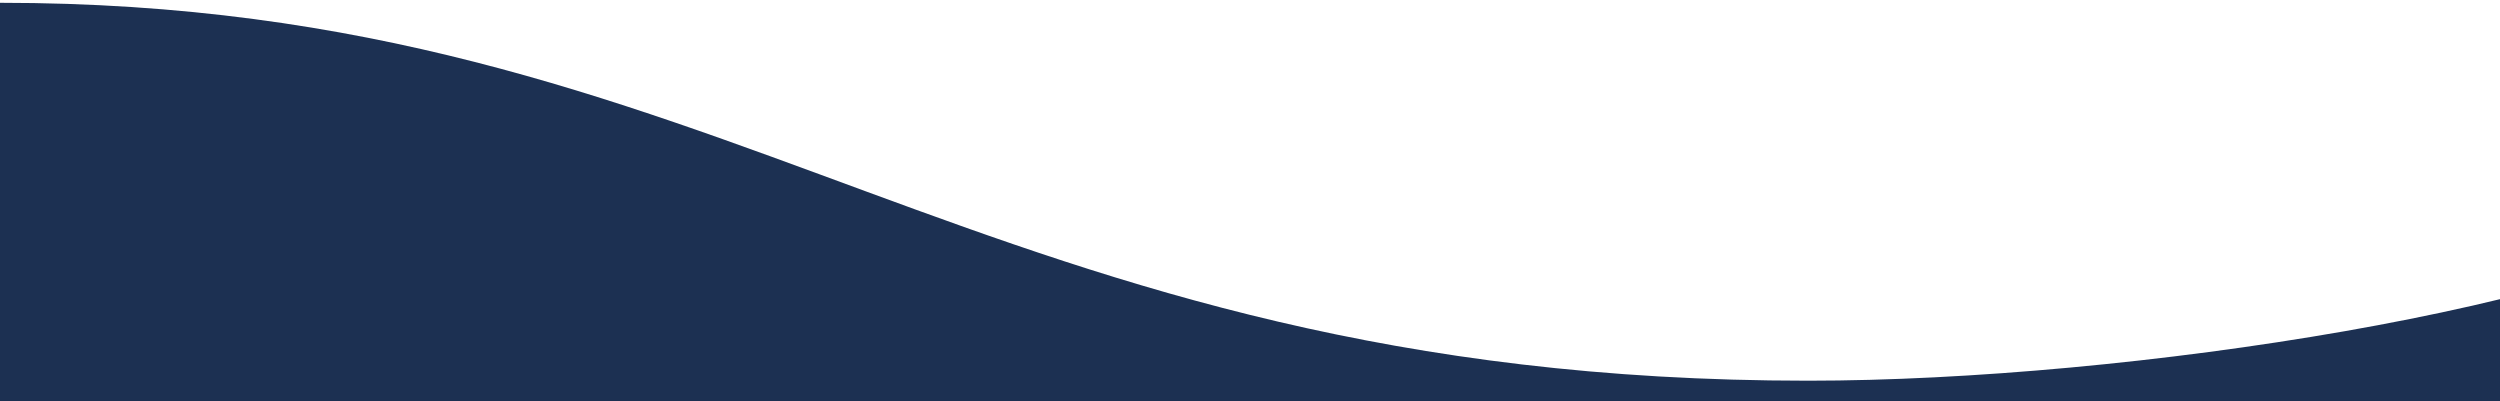
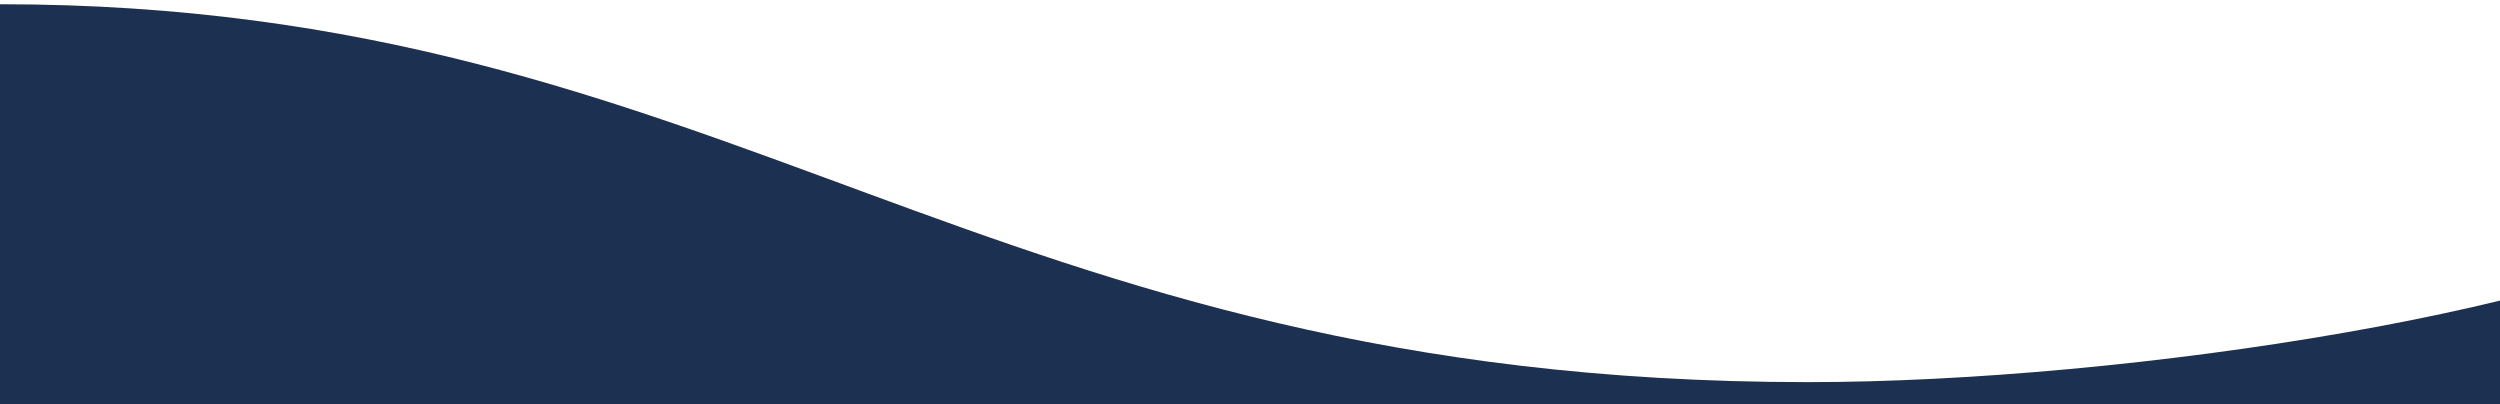
- <svg xmlns="http://www.w3.org/2000/svg" width="1410" height="226" viewBox="0 0 1430 226" fill="none">
+ <svg xmlns="http://www.w3.org/2000/svg" width="1400" height="226" viewBox="0 0 1430 226" fill="none">
  <path d="M1034.18 216.154C1217.7 216.154 1490.39 173.838 1571 116.655V1073H0V0C418.476 0 559.111 216.154 1034.18 216.154Z" fill="#1C3052" />
</svg>
